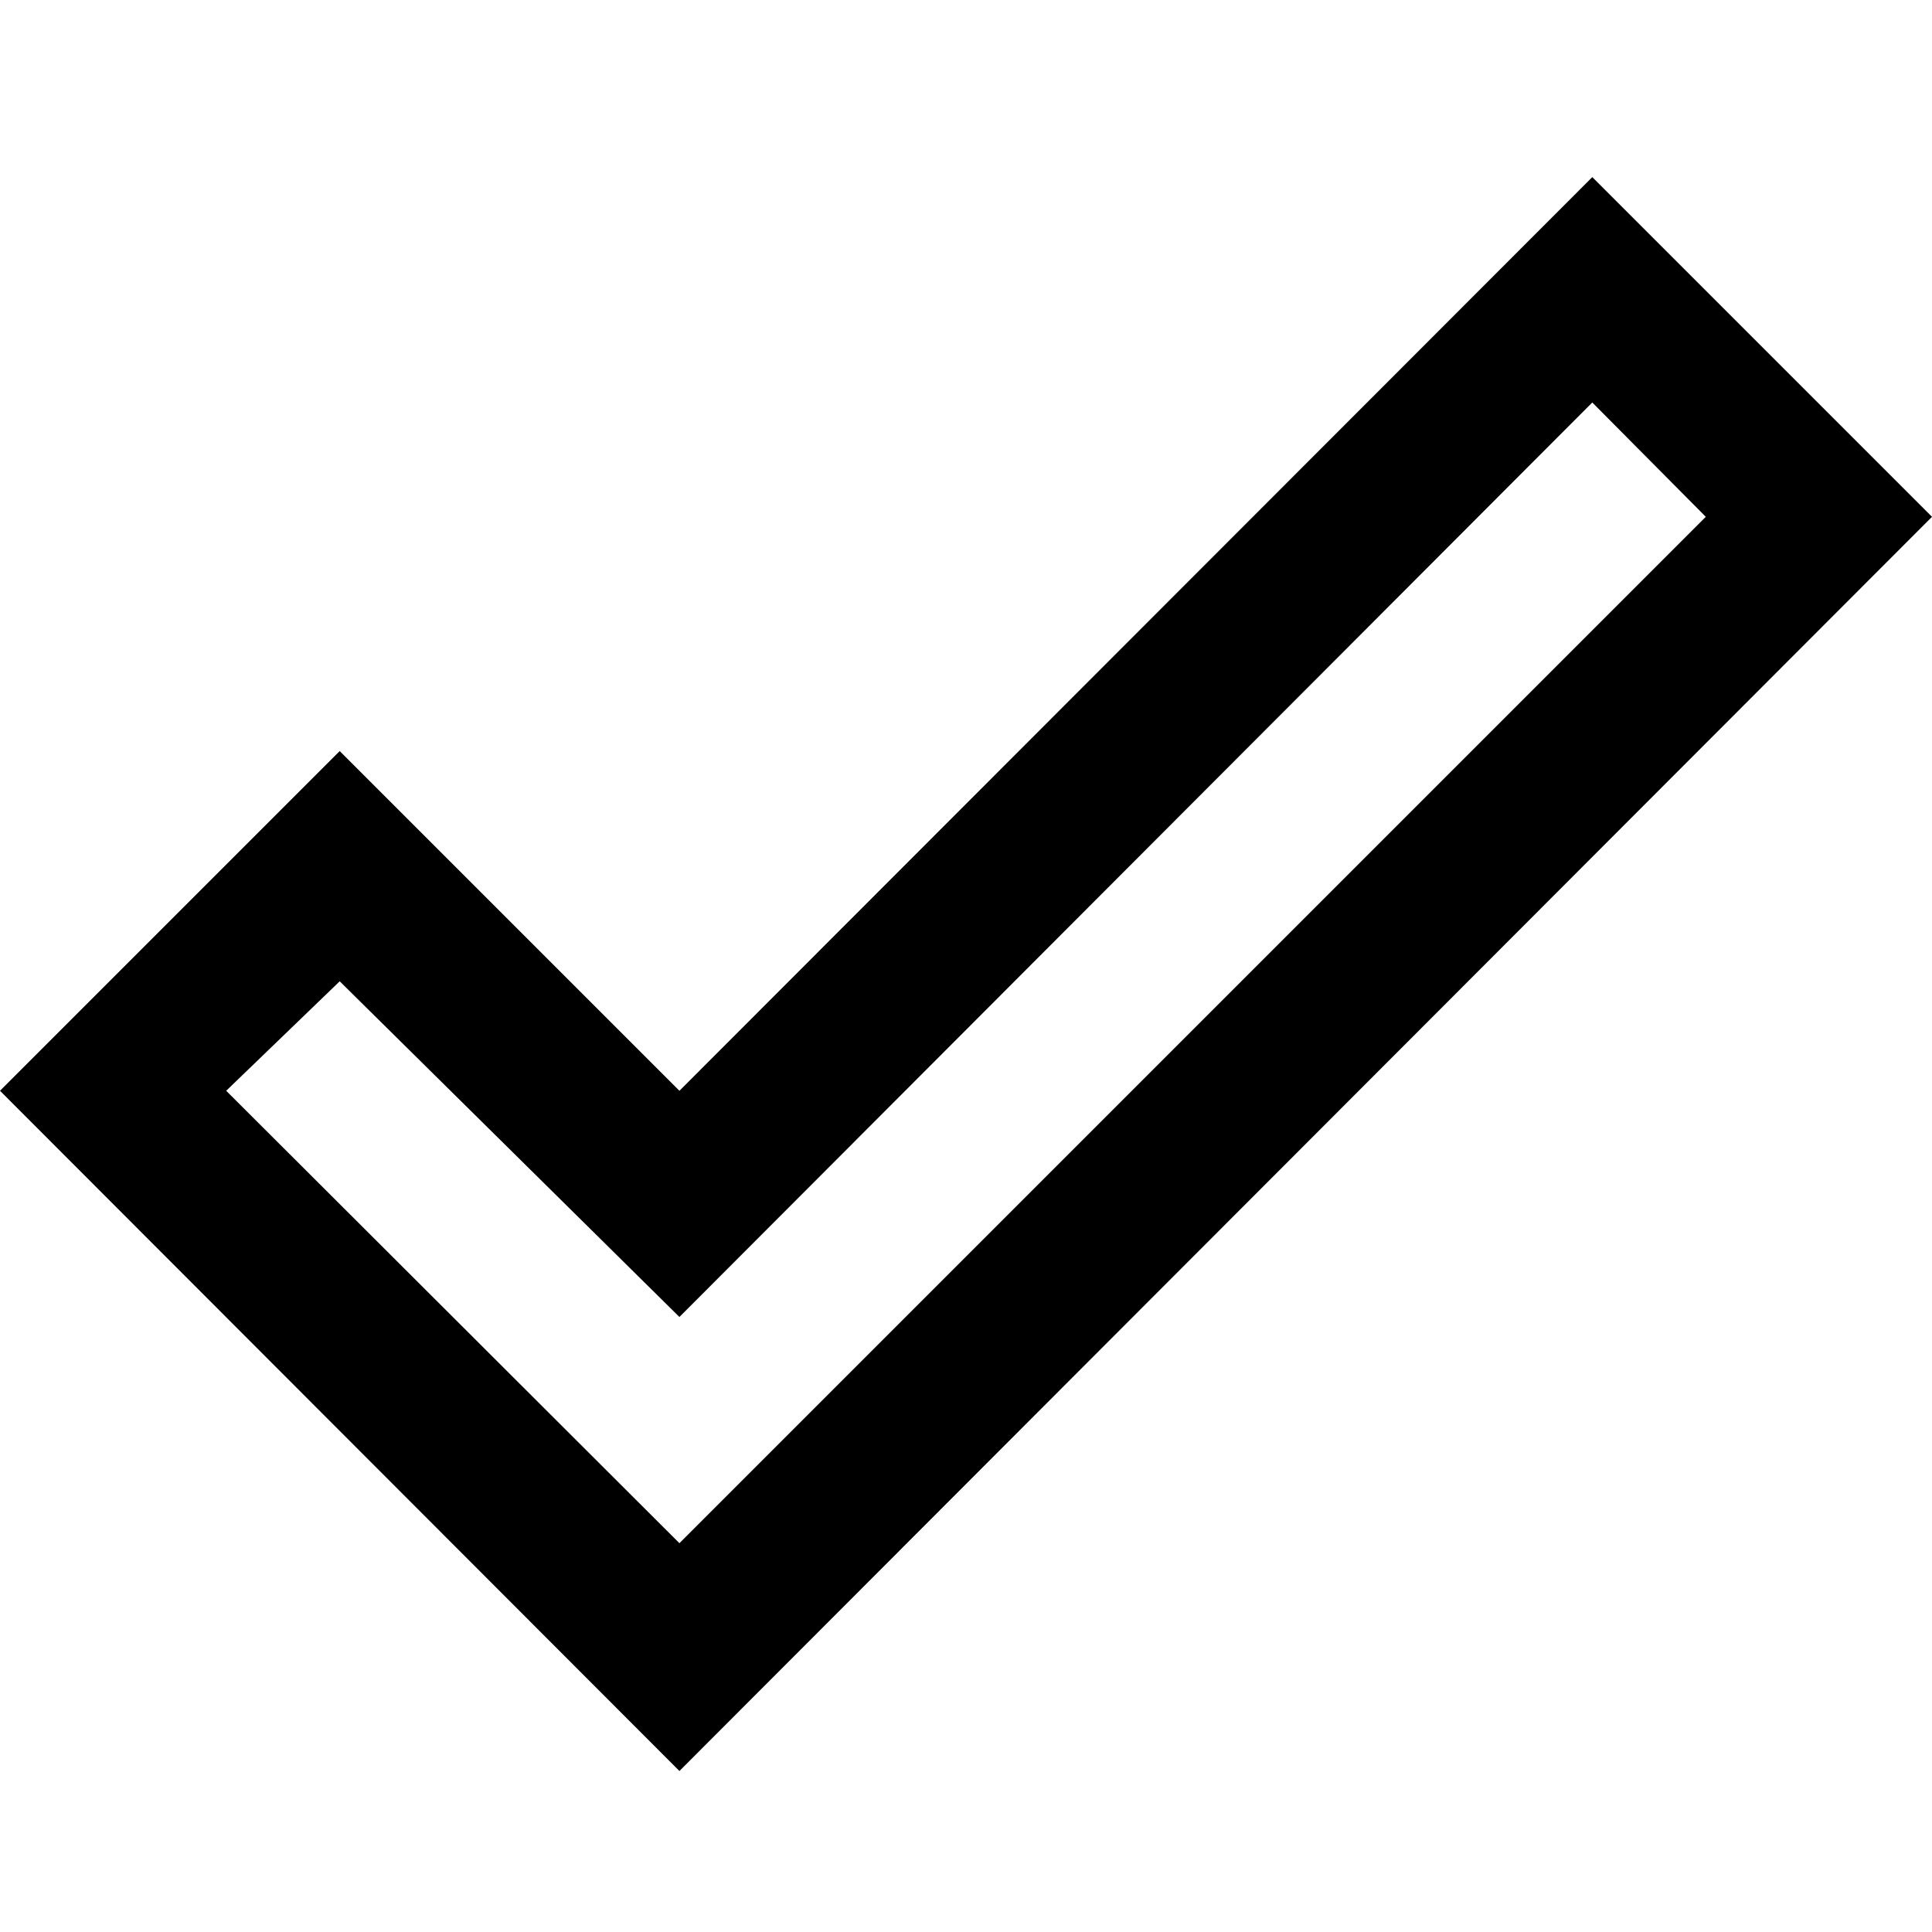
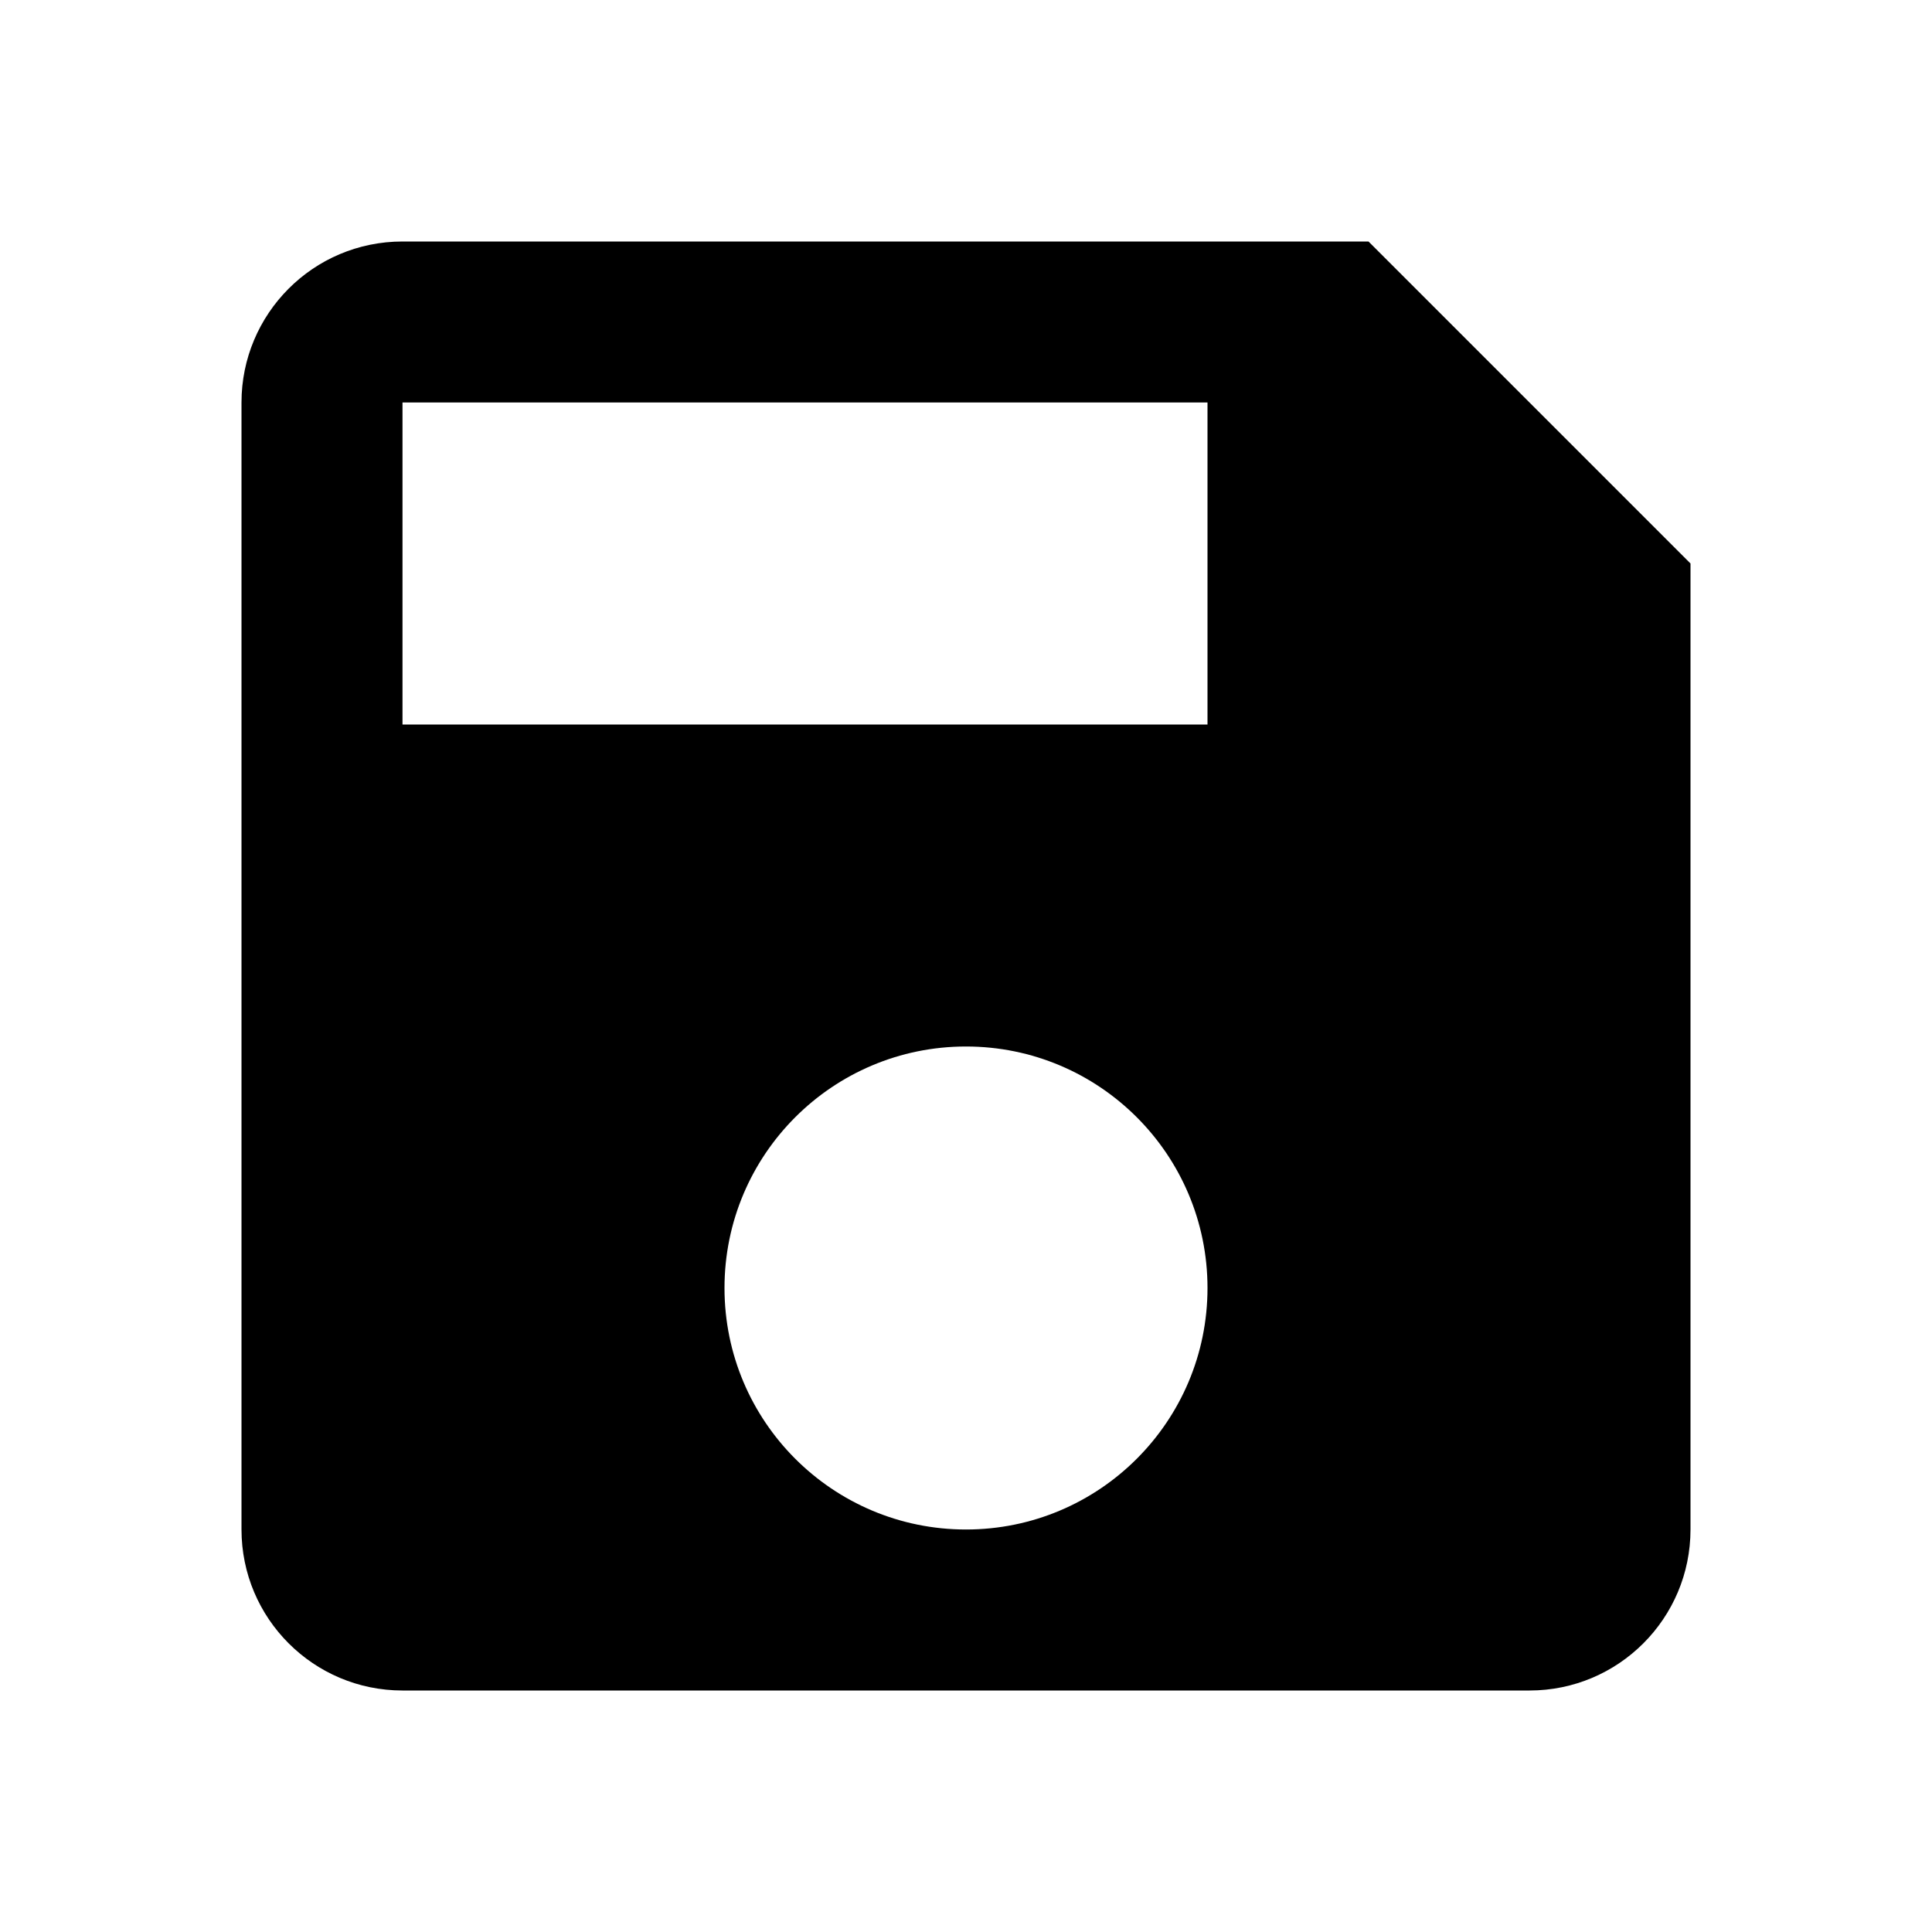
<svg xmlns="http://www.w3.org/2000/svg" version="1.1" width="24" height="24" viewBox="0 0 24 24">
-   <path d="M19.78,2.2L24,6.42L8.44,22L0,13.55L4.22,9.33L8.44,13.55L19.78,2.2M19.78,5L8.44,16.36L4.22,12.19L2.81,13.55L8.44,19.17L21.19,6.42L19.78,5Z" />
+   <path d="M15,9H5V5H15M12,19A3,3 0 0,1 9,16A3,3 0 0,1 12,13A3,3 0 0,1 15,16A3,3 0 0,1 12,19M17,3H5C3.89,3 3,3.9 3,5V19A2,2 0 0,0 5,21H19A2,2 0 0,0 21,19V7L17,3Z" />
</svg>
